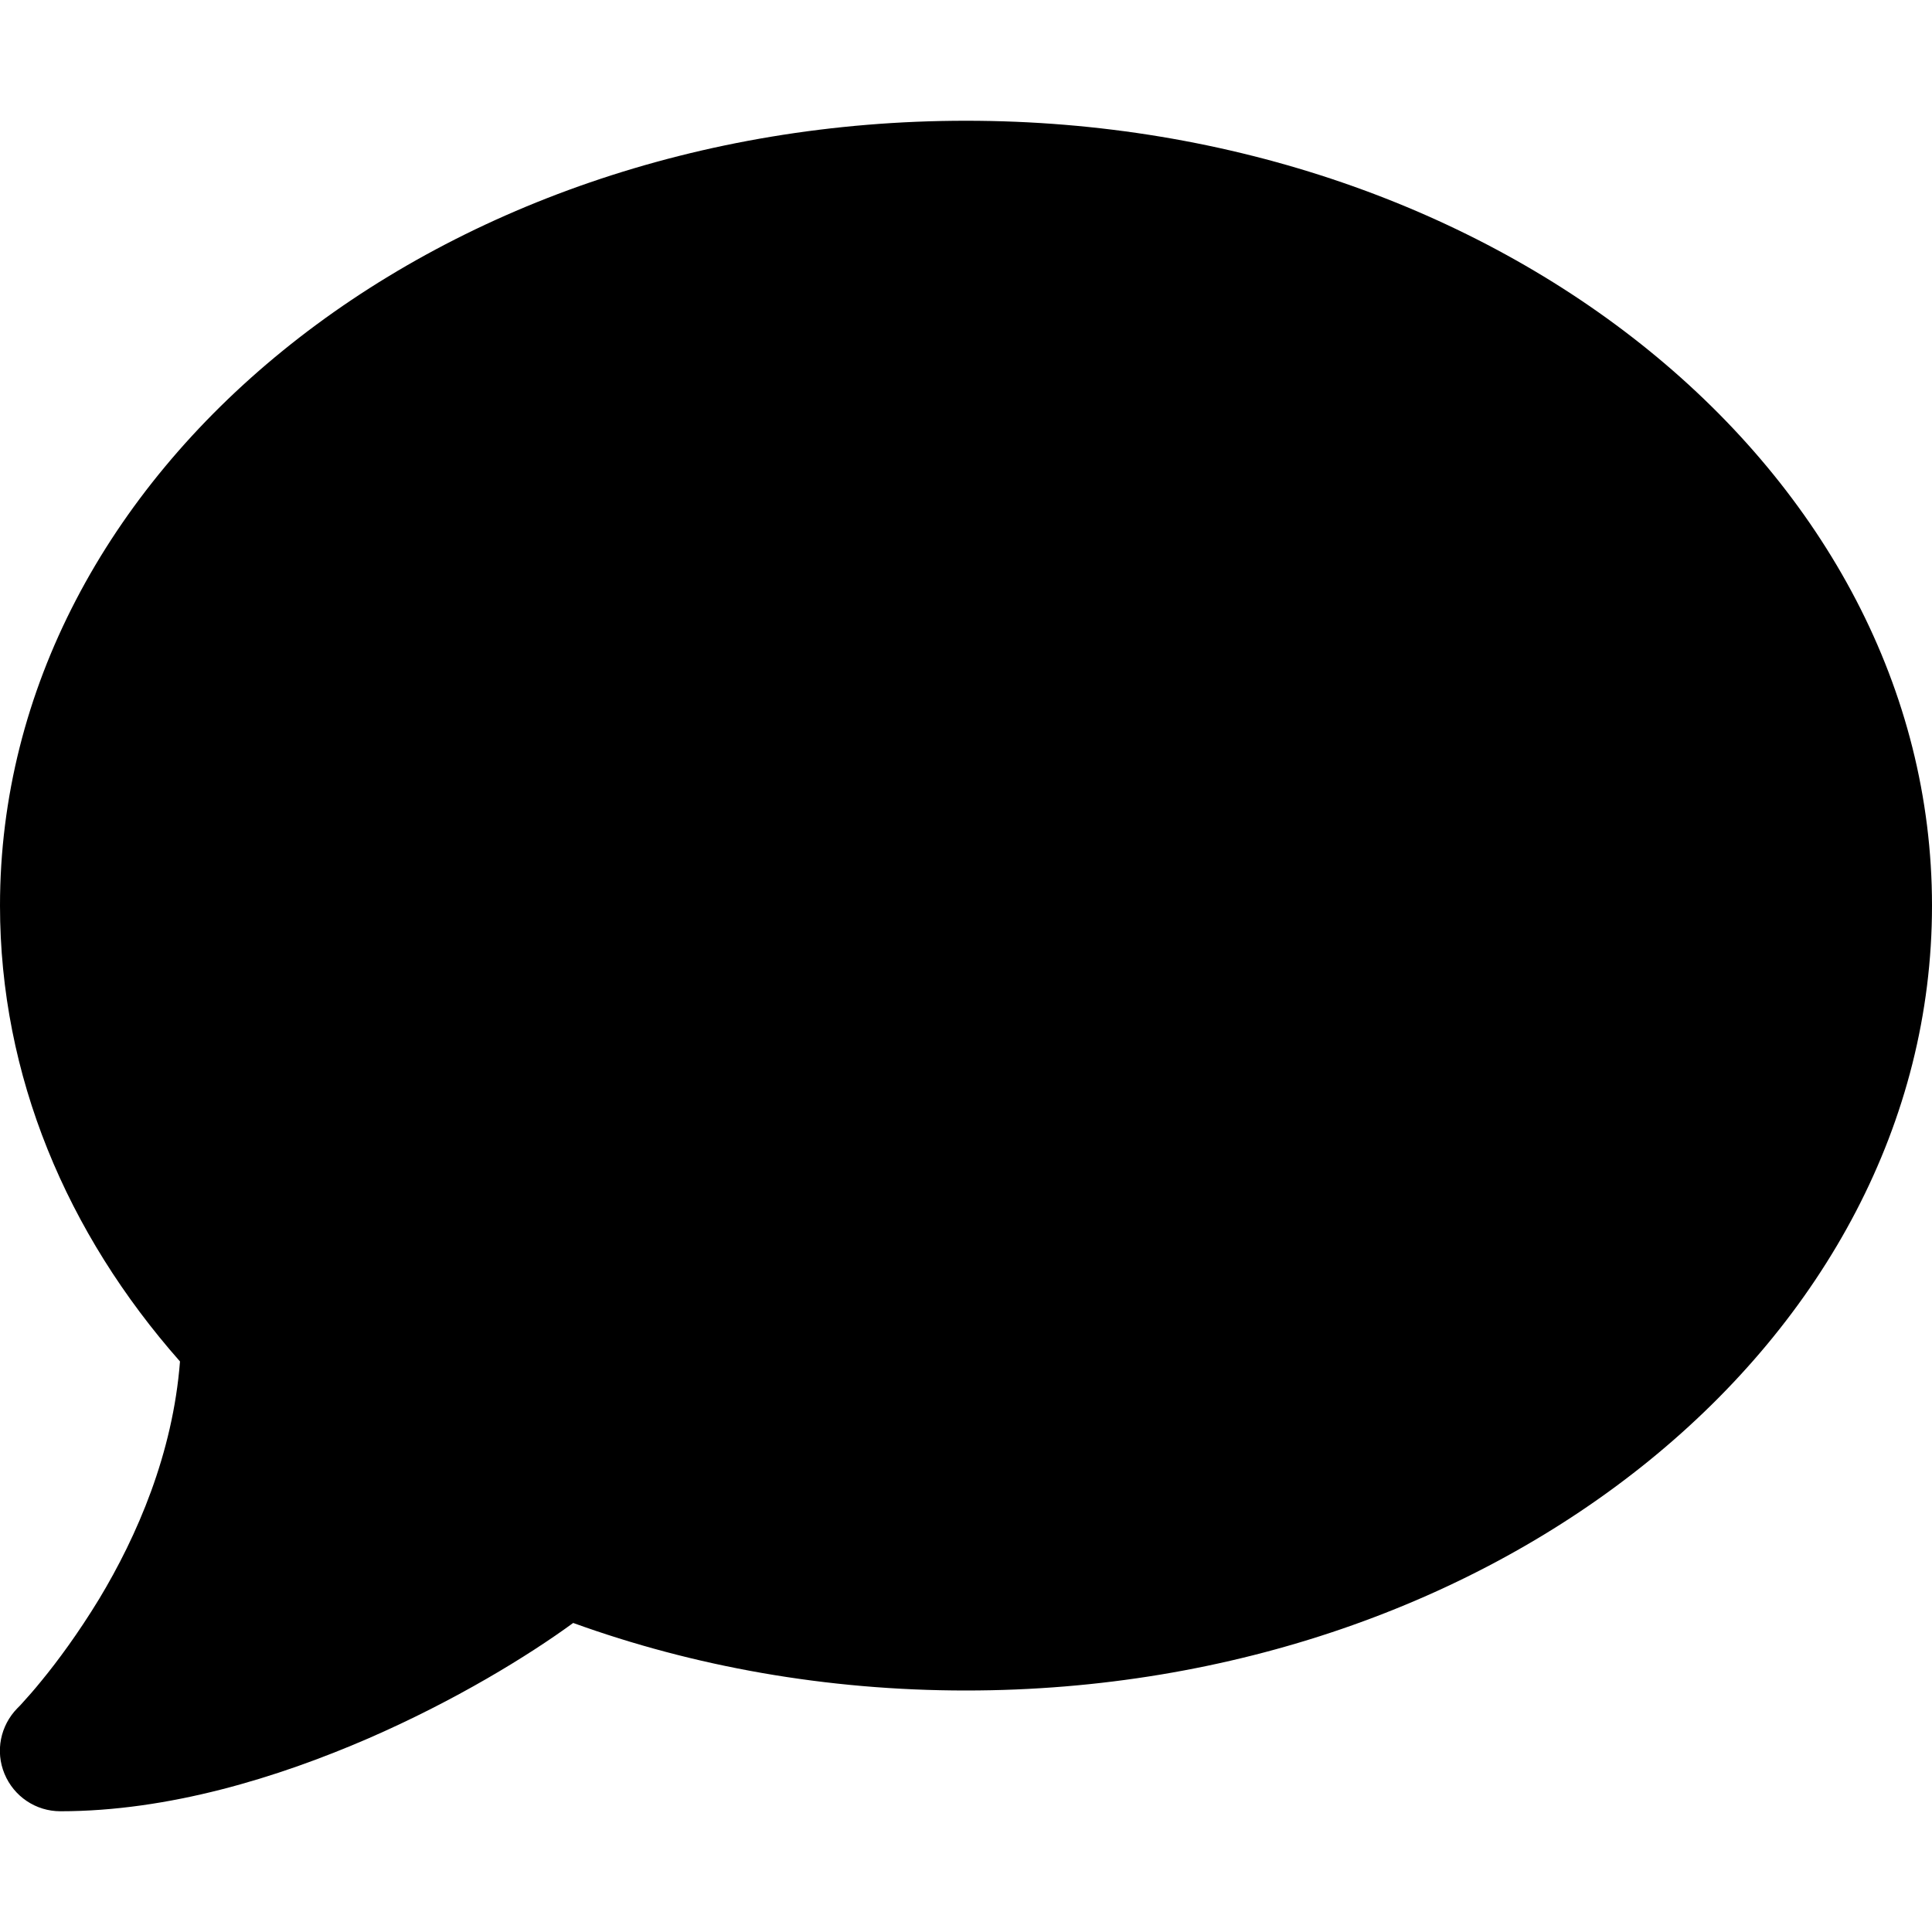
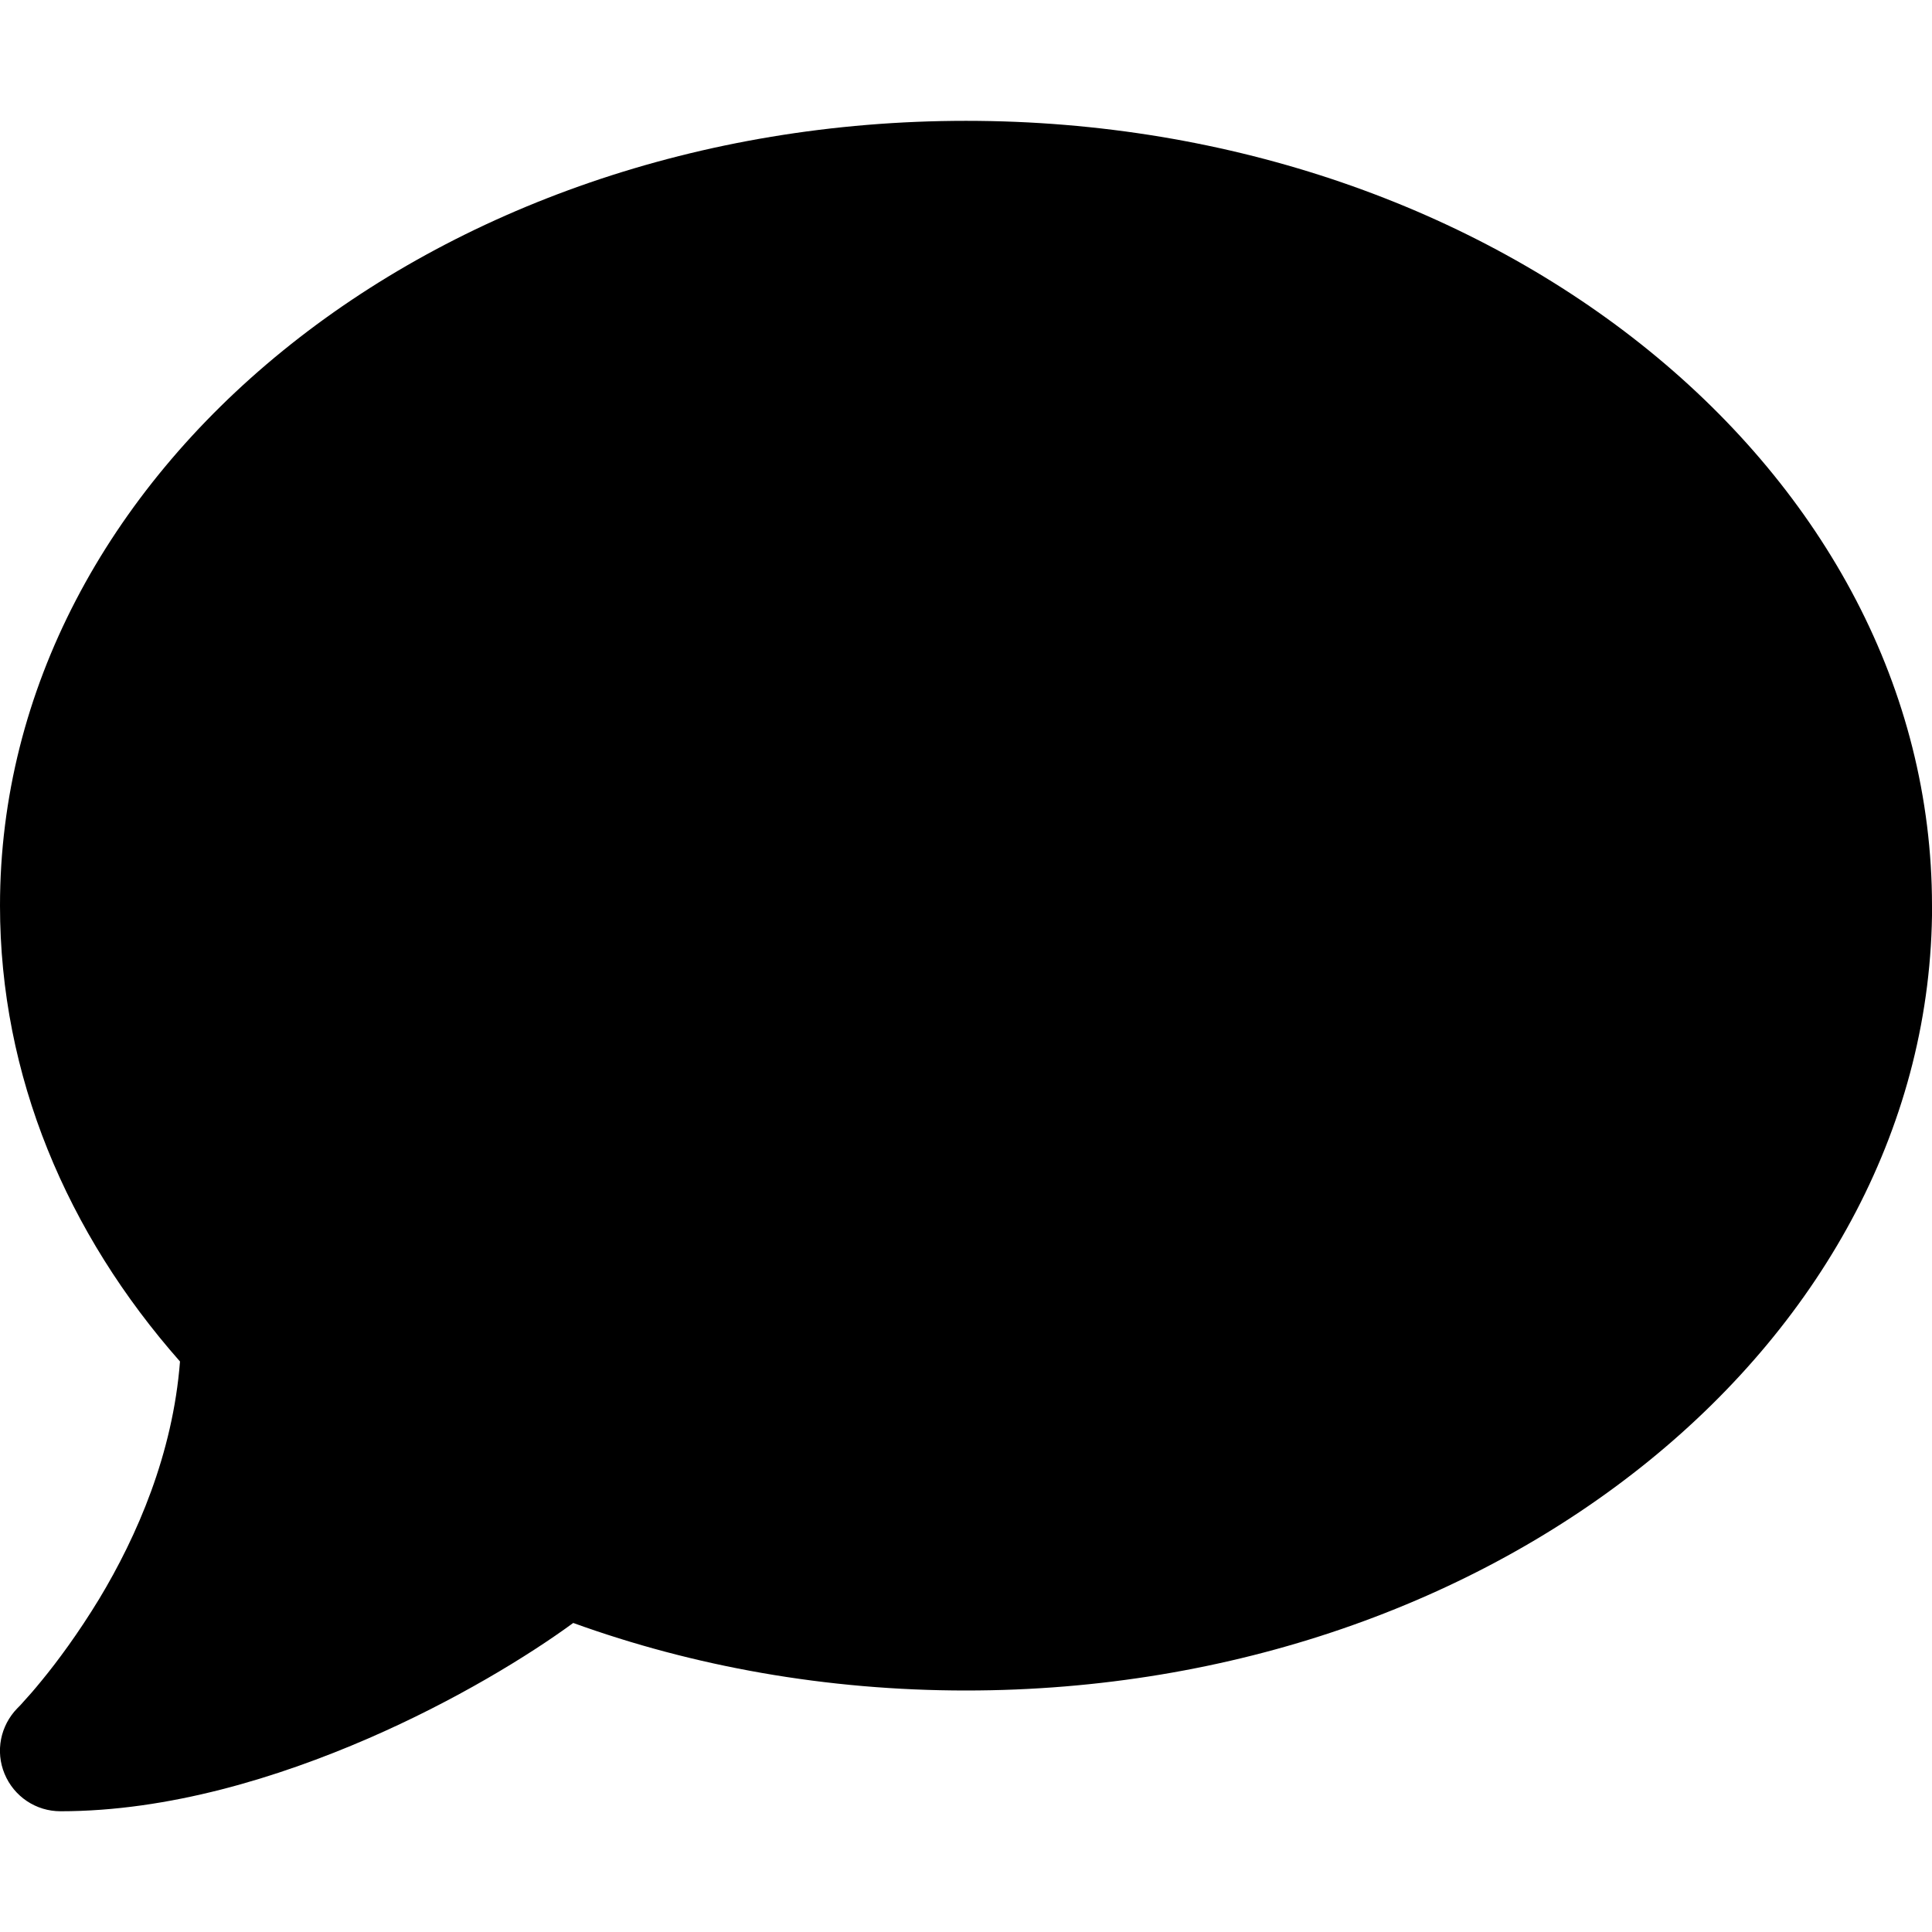
- <svg xmlns="http://www.w3.org/2000/svg" height="1em" viewBox="0 0 512 512">
-   <path d="M512 240c0 114.9-114.6 208-256 208c-37.1 0-72.3-6.4-104.1-17.9c-11.9 8.7-31.3 20.6-54.3 30.6C73.6 471.1 44.7 480 16 480c-6.5 0-12.3-3.9-14.8-9.9c-2.5-6-1.1-12.8 3.4-17.4l0 0 0 0 0 0 0 0 .3-.3c.3-.3 .7-.7 1.3-1.4c1.1-1.2 2.8-3.1 4.9-5.7c4.1-5 9.6-12.4 15.2-21.6c10-16.6 19.5-38.4 21.4-62.9C17.7 326.8 0 285.1 0 240C0 125.1 114.6 32 256 32s256 93.1 256 208z" />
+ <svg xmlns="http://www.w3.org/2000/svg" width="24" height="24" viewBox="0 0 24 24">
+   <path d="M24.001 11.25c0 5.386-5.372 9.75-12 9.75-1.739 0-3.389-0.3-4.88-0.839-0.558 0.408-1.467 0.966-2.545 1.434-1.125 0.488-2.48 0.905-3.825 0.905-0.305 0-0.577-0.183-0.694-0.464s-0.052-0.6 0.159-0.816v0 0 0 0l0.014-0.014c0.014-0.014 0.033-0.033 0.061-0.066 0.052-0.056 0.131-0.145 0.23-0.267 0.192-0.234 0.45-0.581 0.712-1.012 0.469-0.778 0.914-1.8 1.003-2.948-1.406-1.594-2.236-3.548-2.236-5.662 0-5.386 5.372-9.75 12-9.75s12 4.364 12 9.75z" />
</svg>
